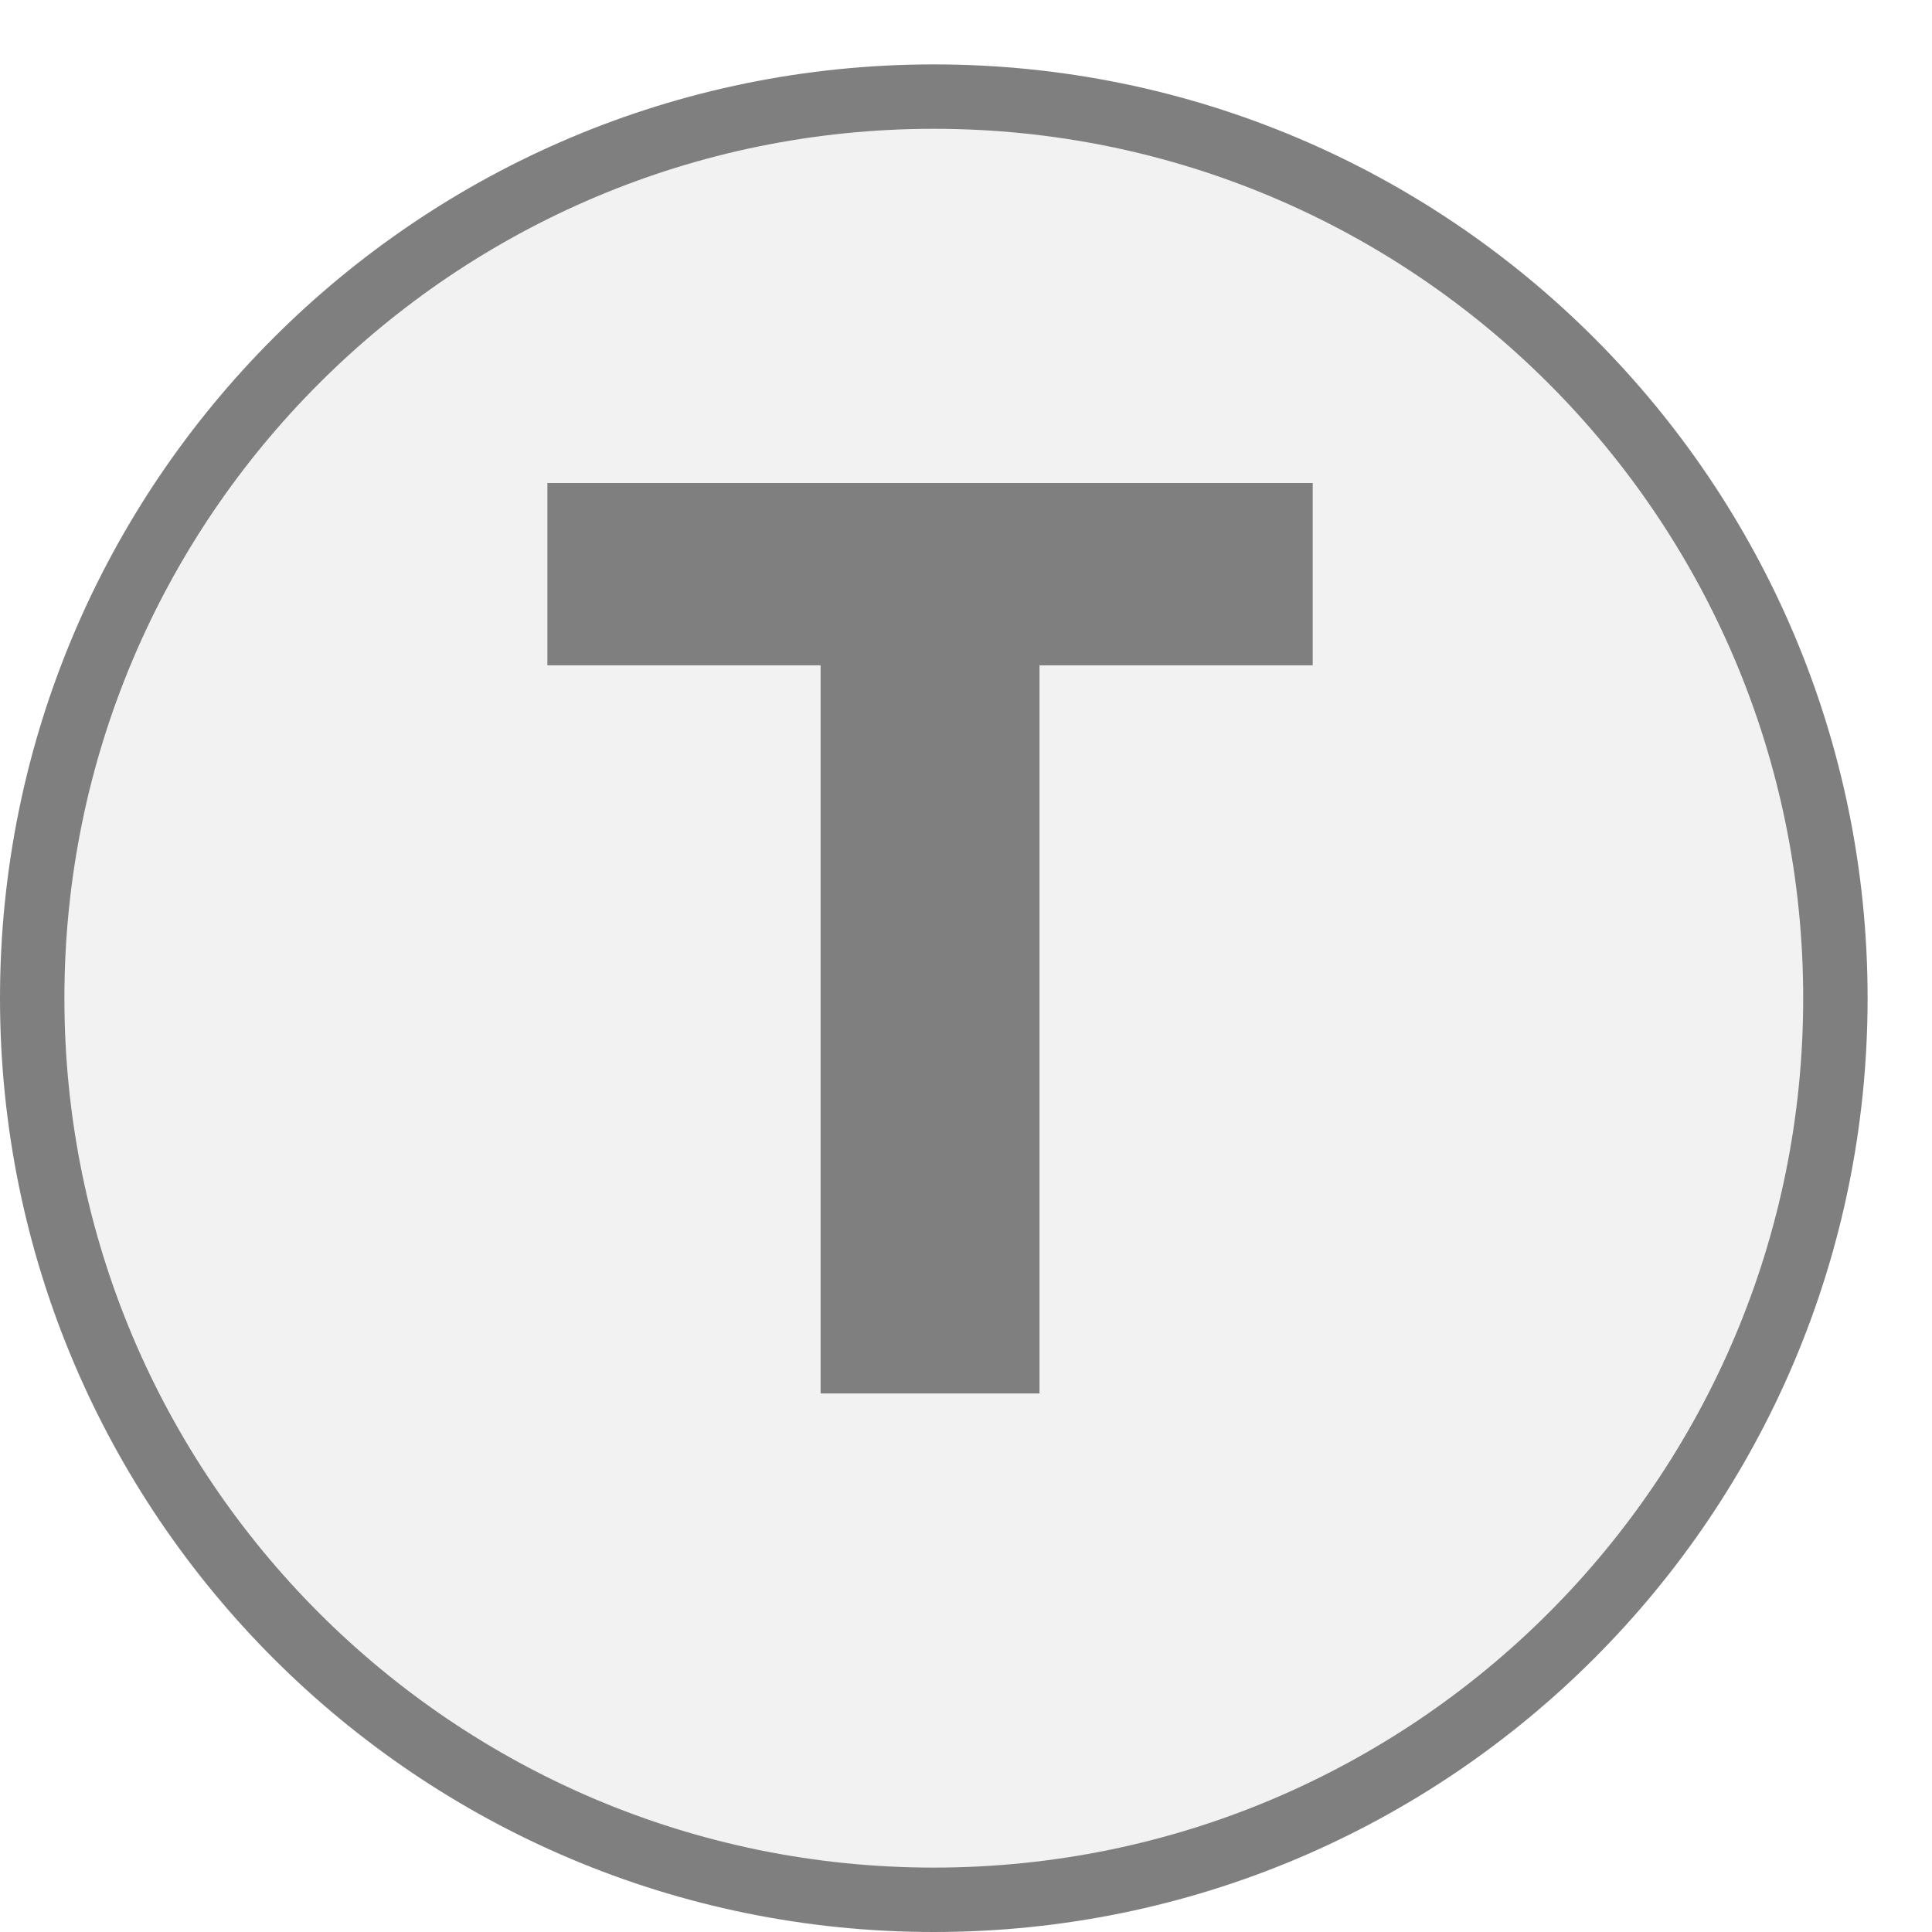
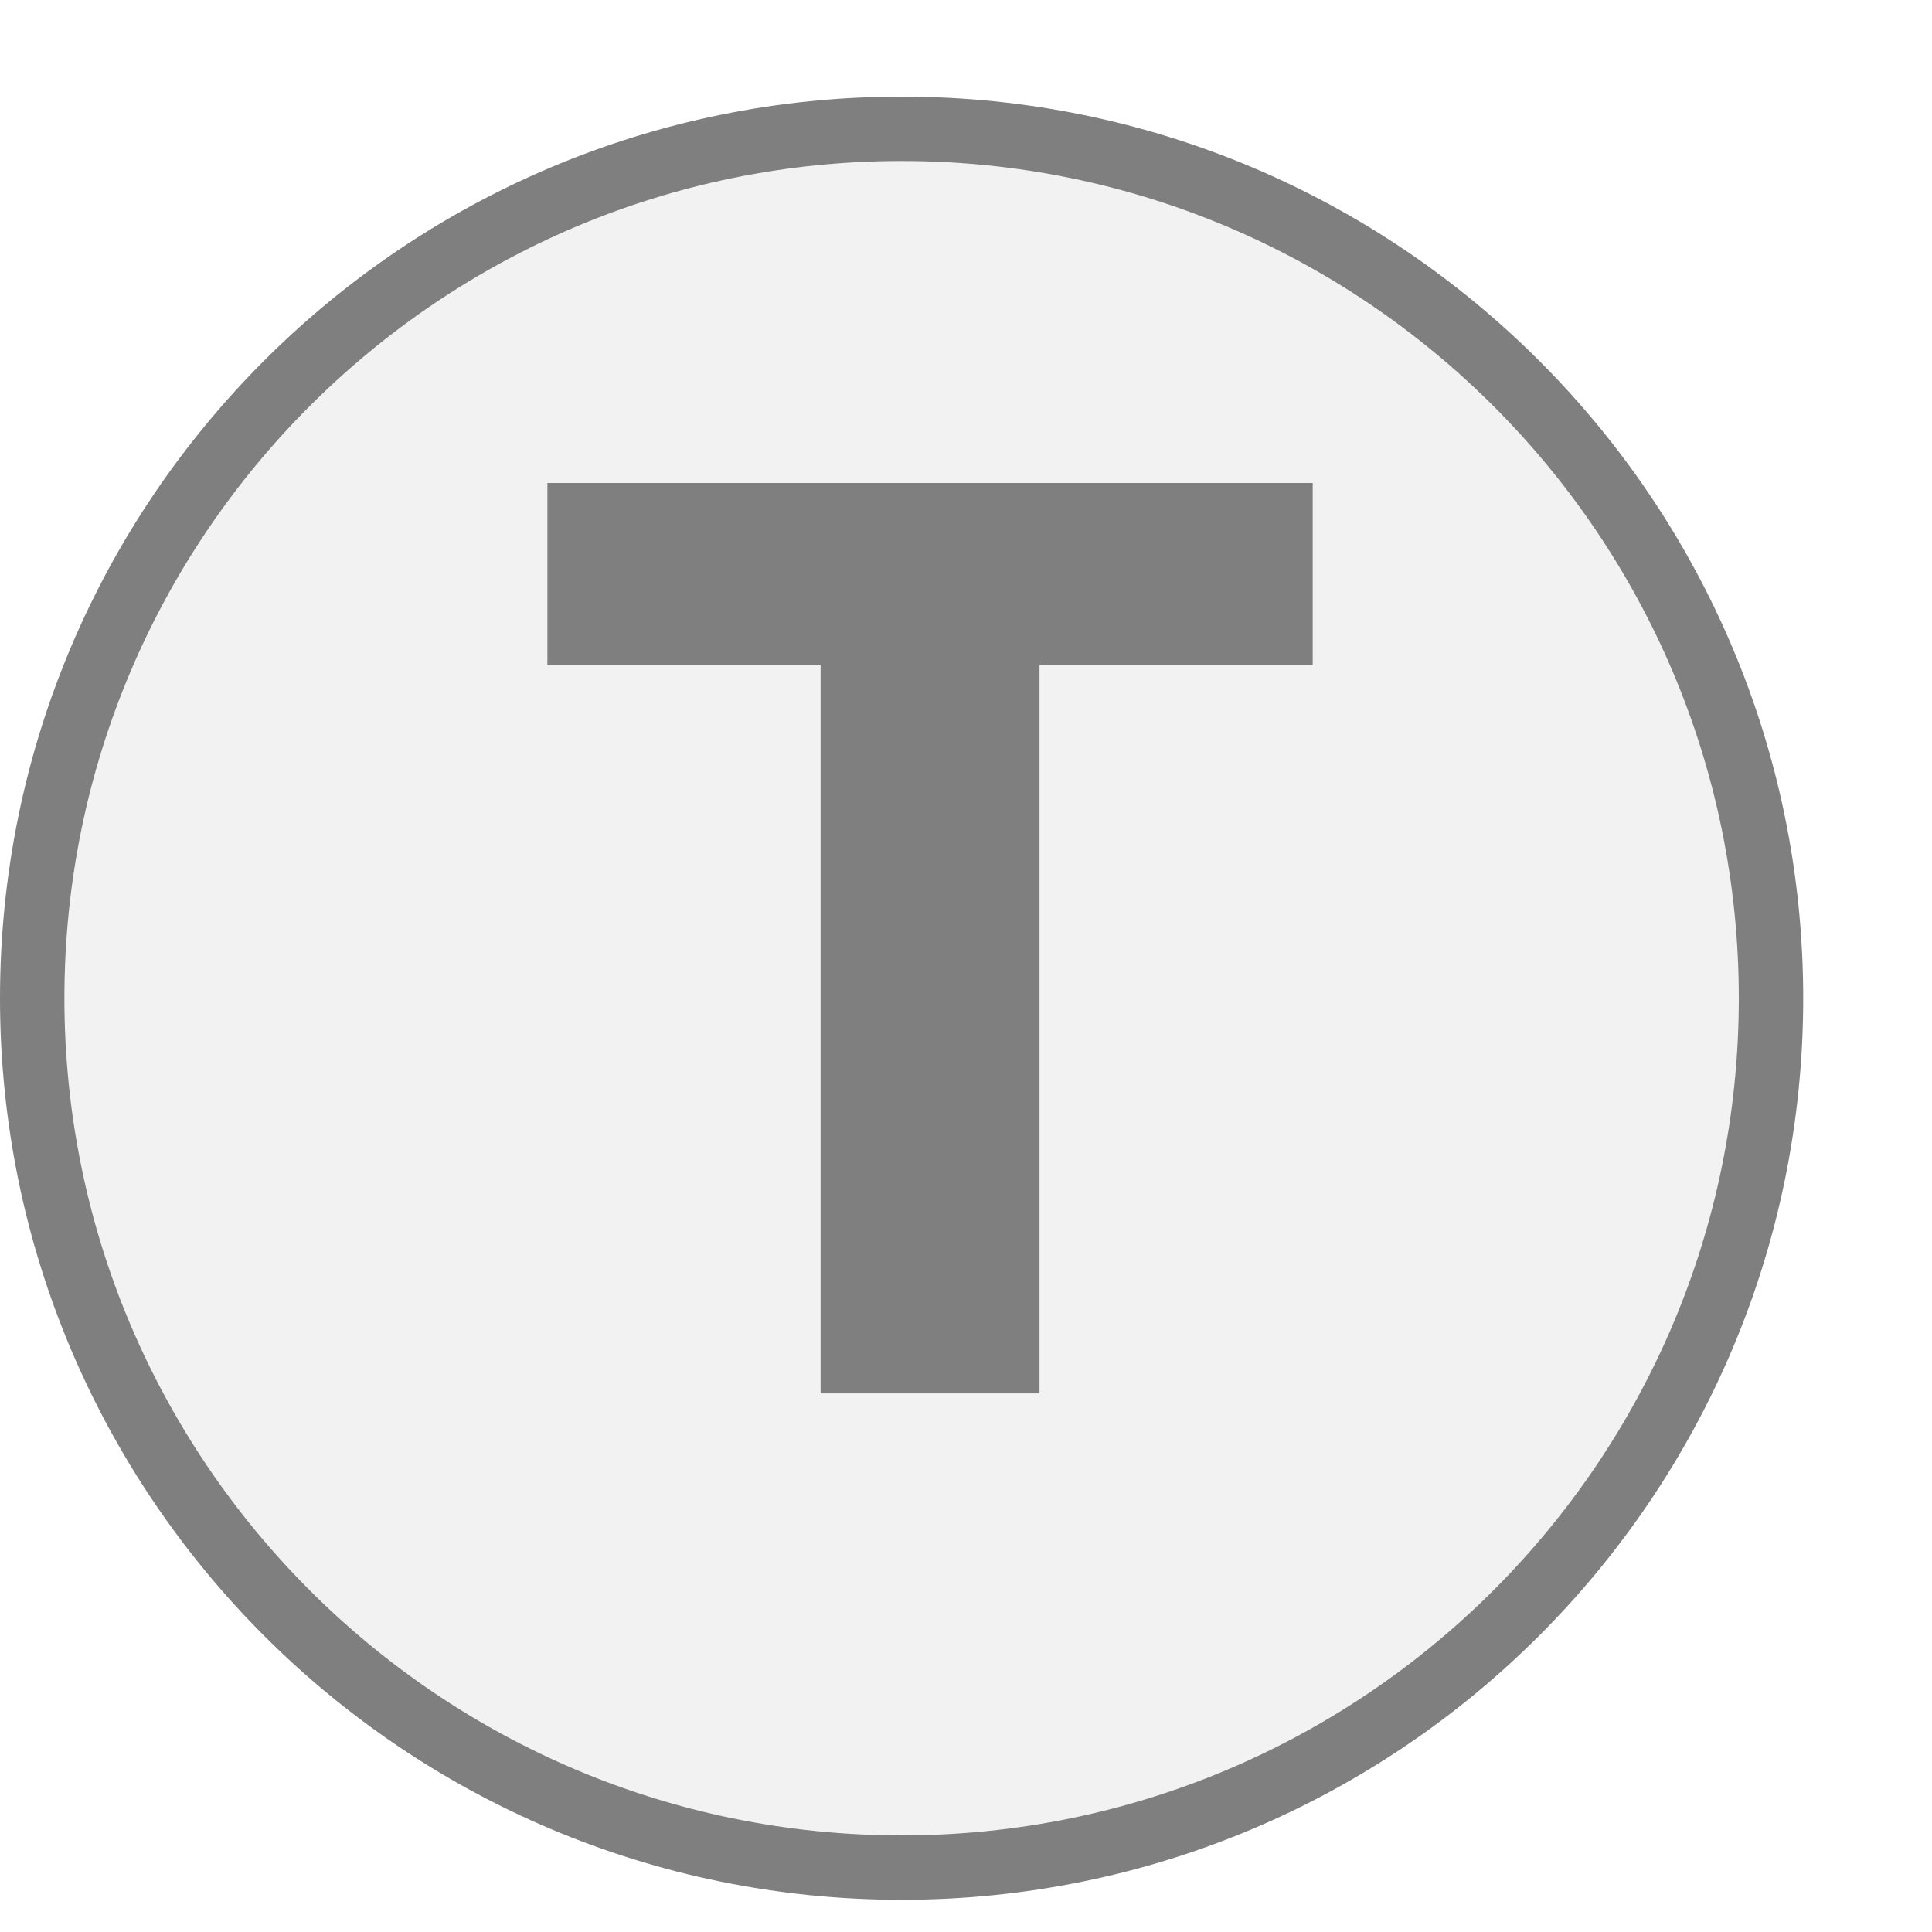
<svg xmlns="http://www.w3.org/2000/svg" width="30px" height="30px" viewBox="0 0 30 30">
-   <circle cx="14.5" cy="15.5" r="14" fill="#f2f2f2" stroke="#7f7f7f" stroke-width="1" />
+   <circle cx="14" cy="15.5" r="13.5" fill="#f2f2f2" stroke="#7f7f7f" stroke-width="1" />
  <path d="M829 0V1194H381V1493H1636V1194H1188V0H829Z" fill="#7f7f7f" transform="translate(8.5,7.5) scale(0.009469,-0.009469) translate(-381,-1493)" />
</svg>
